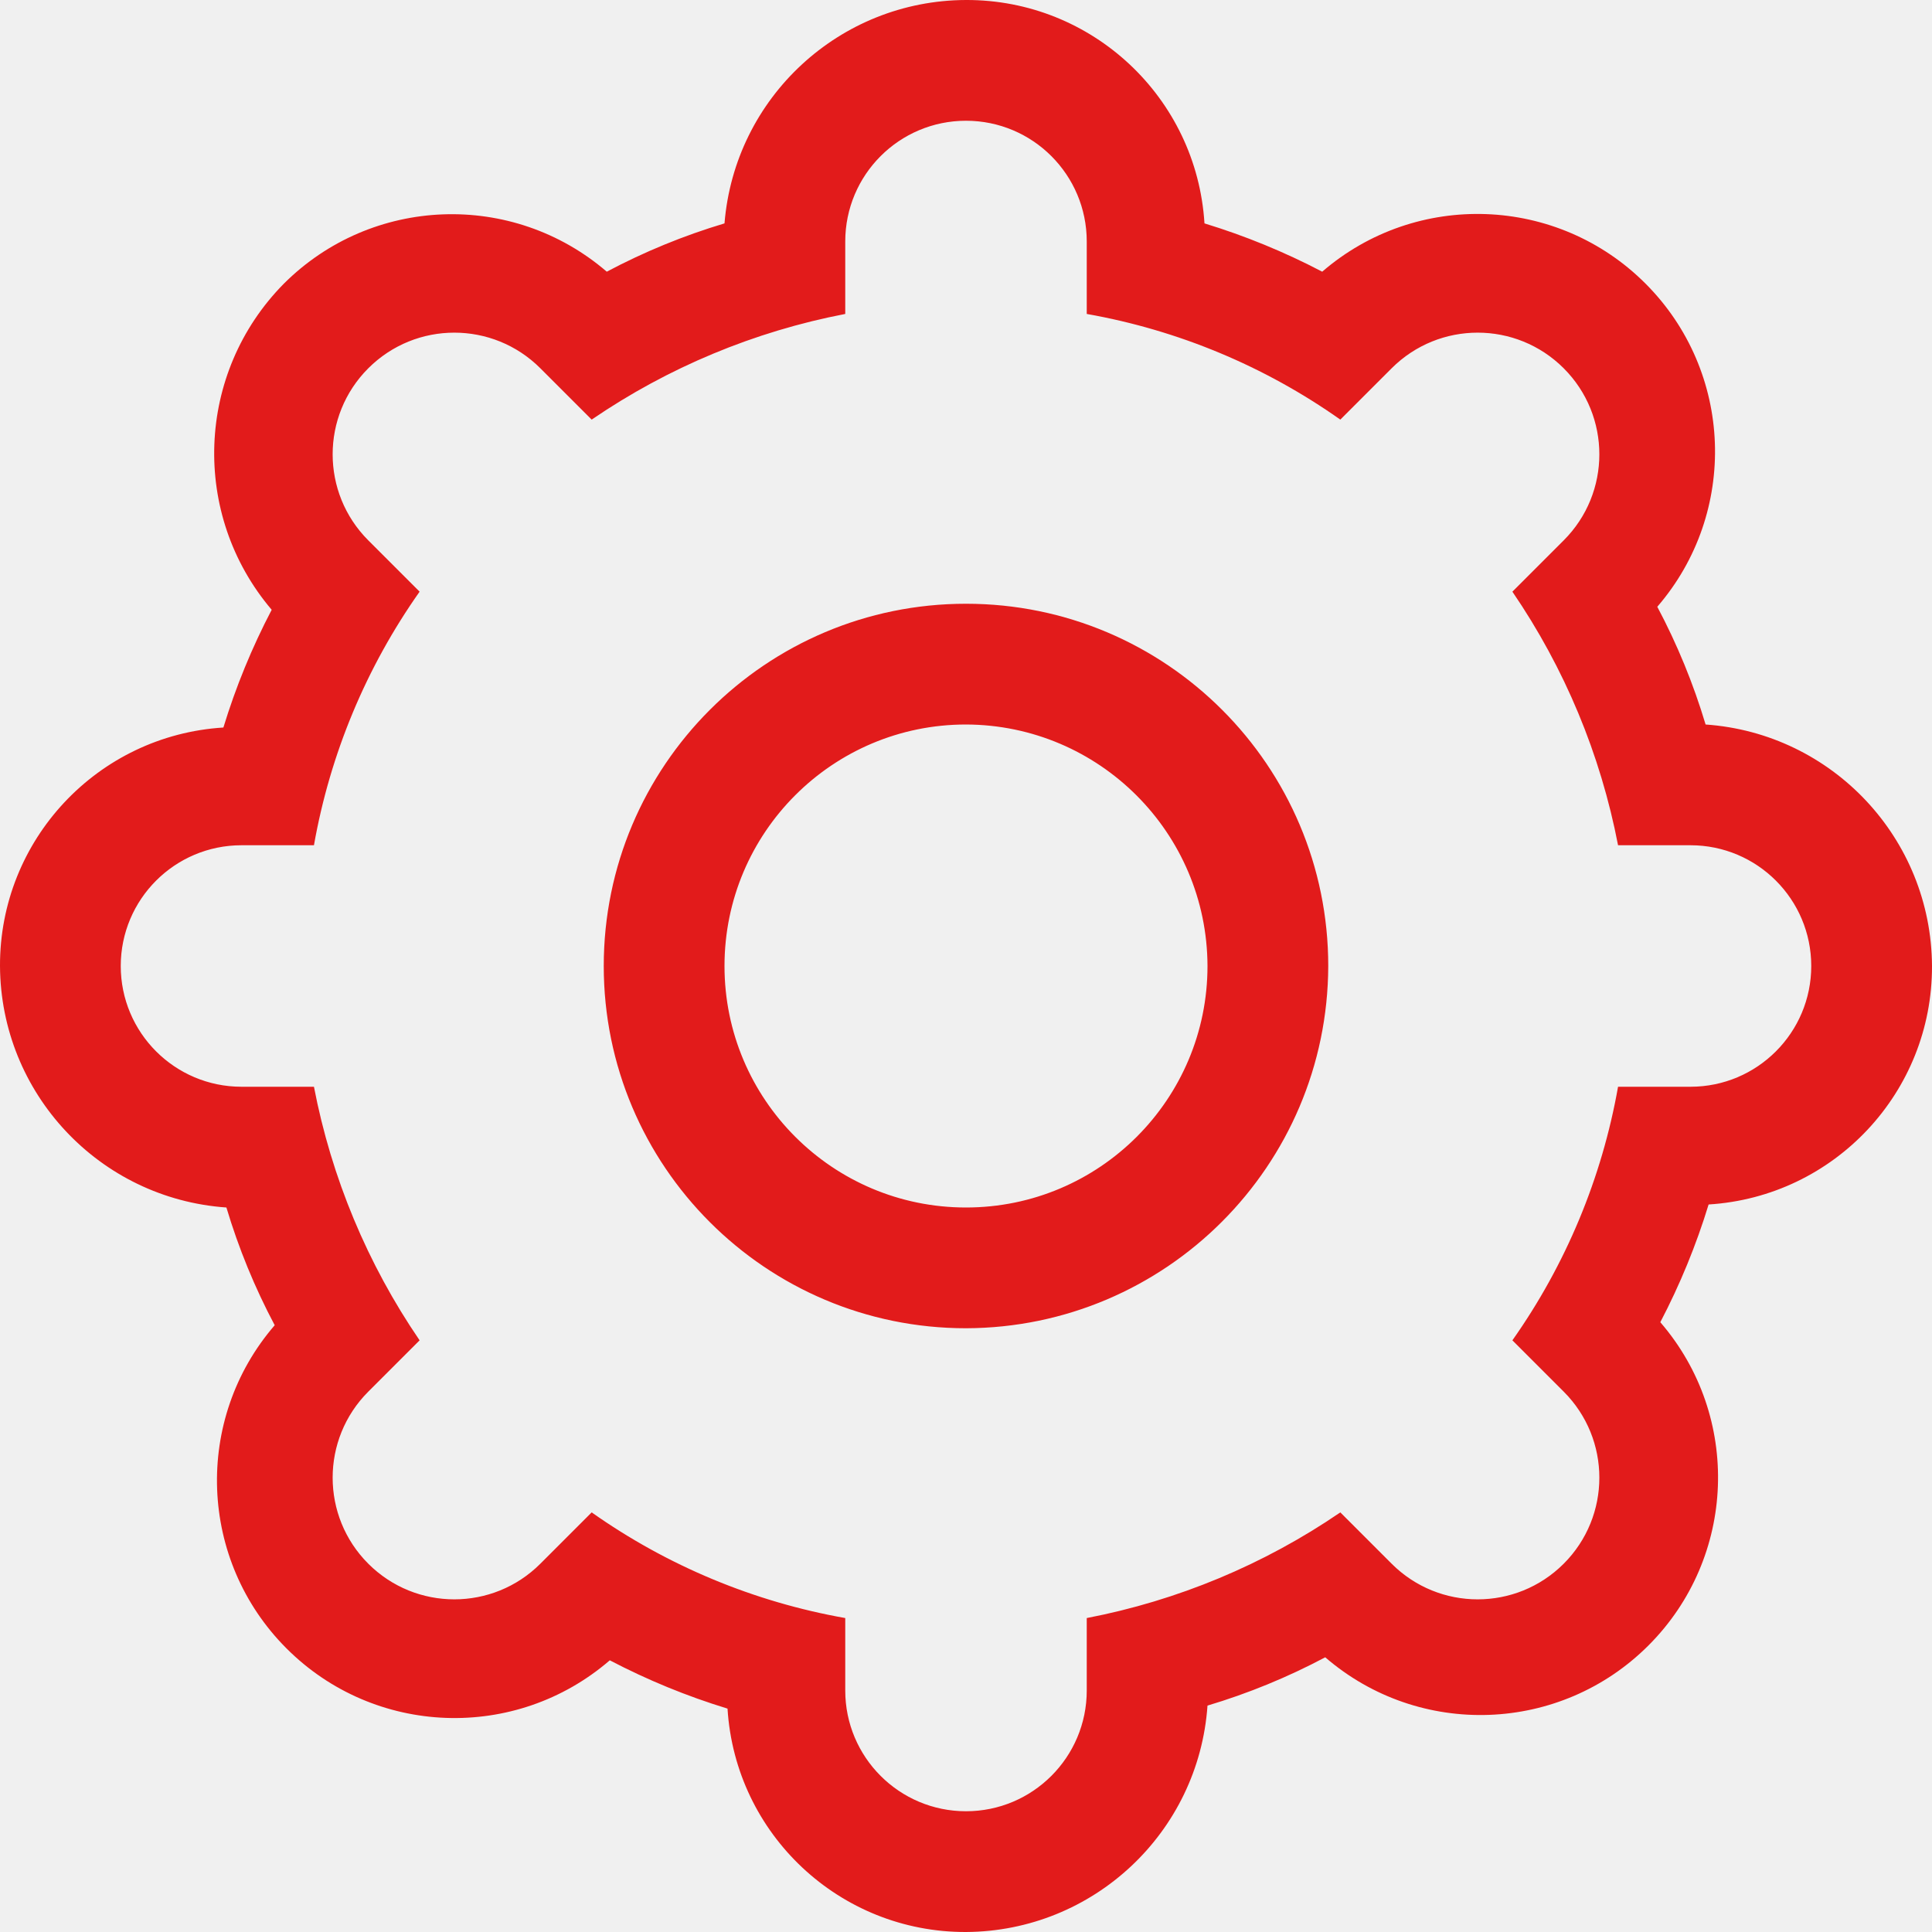
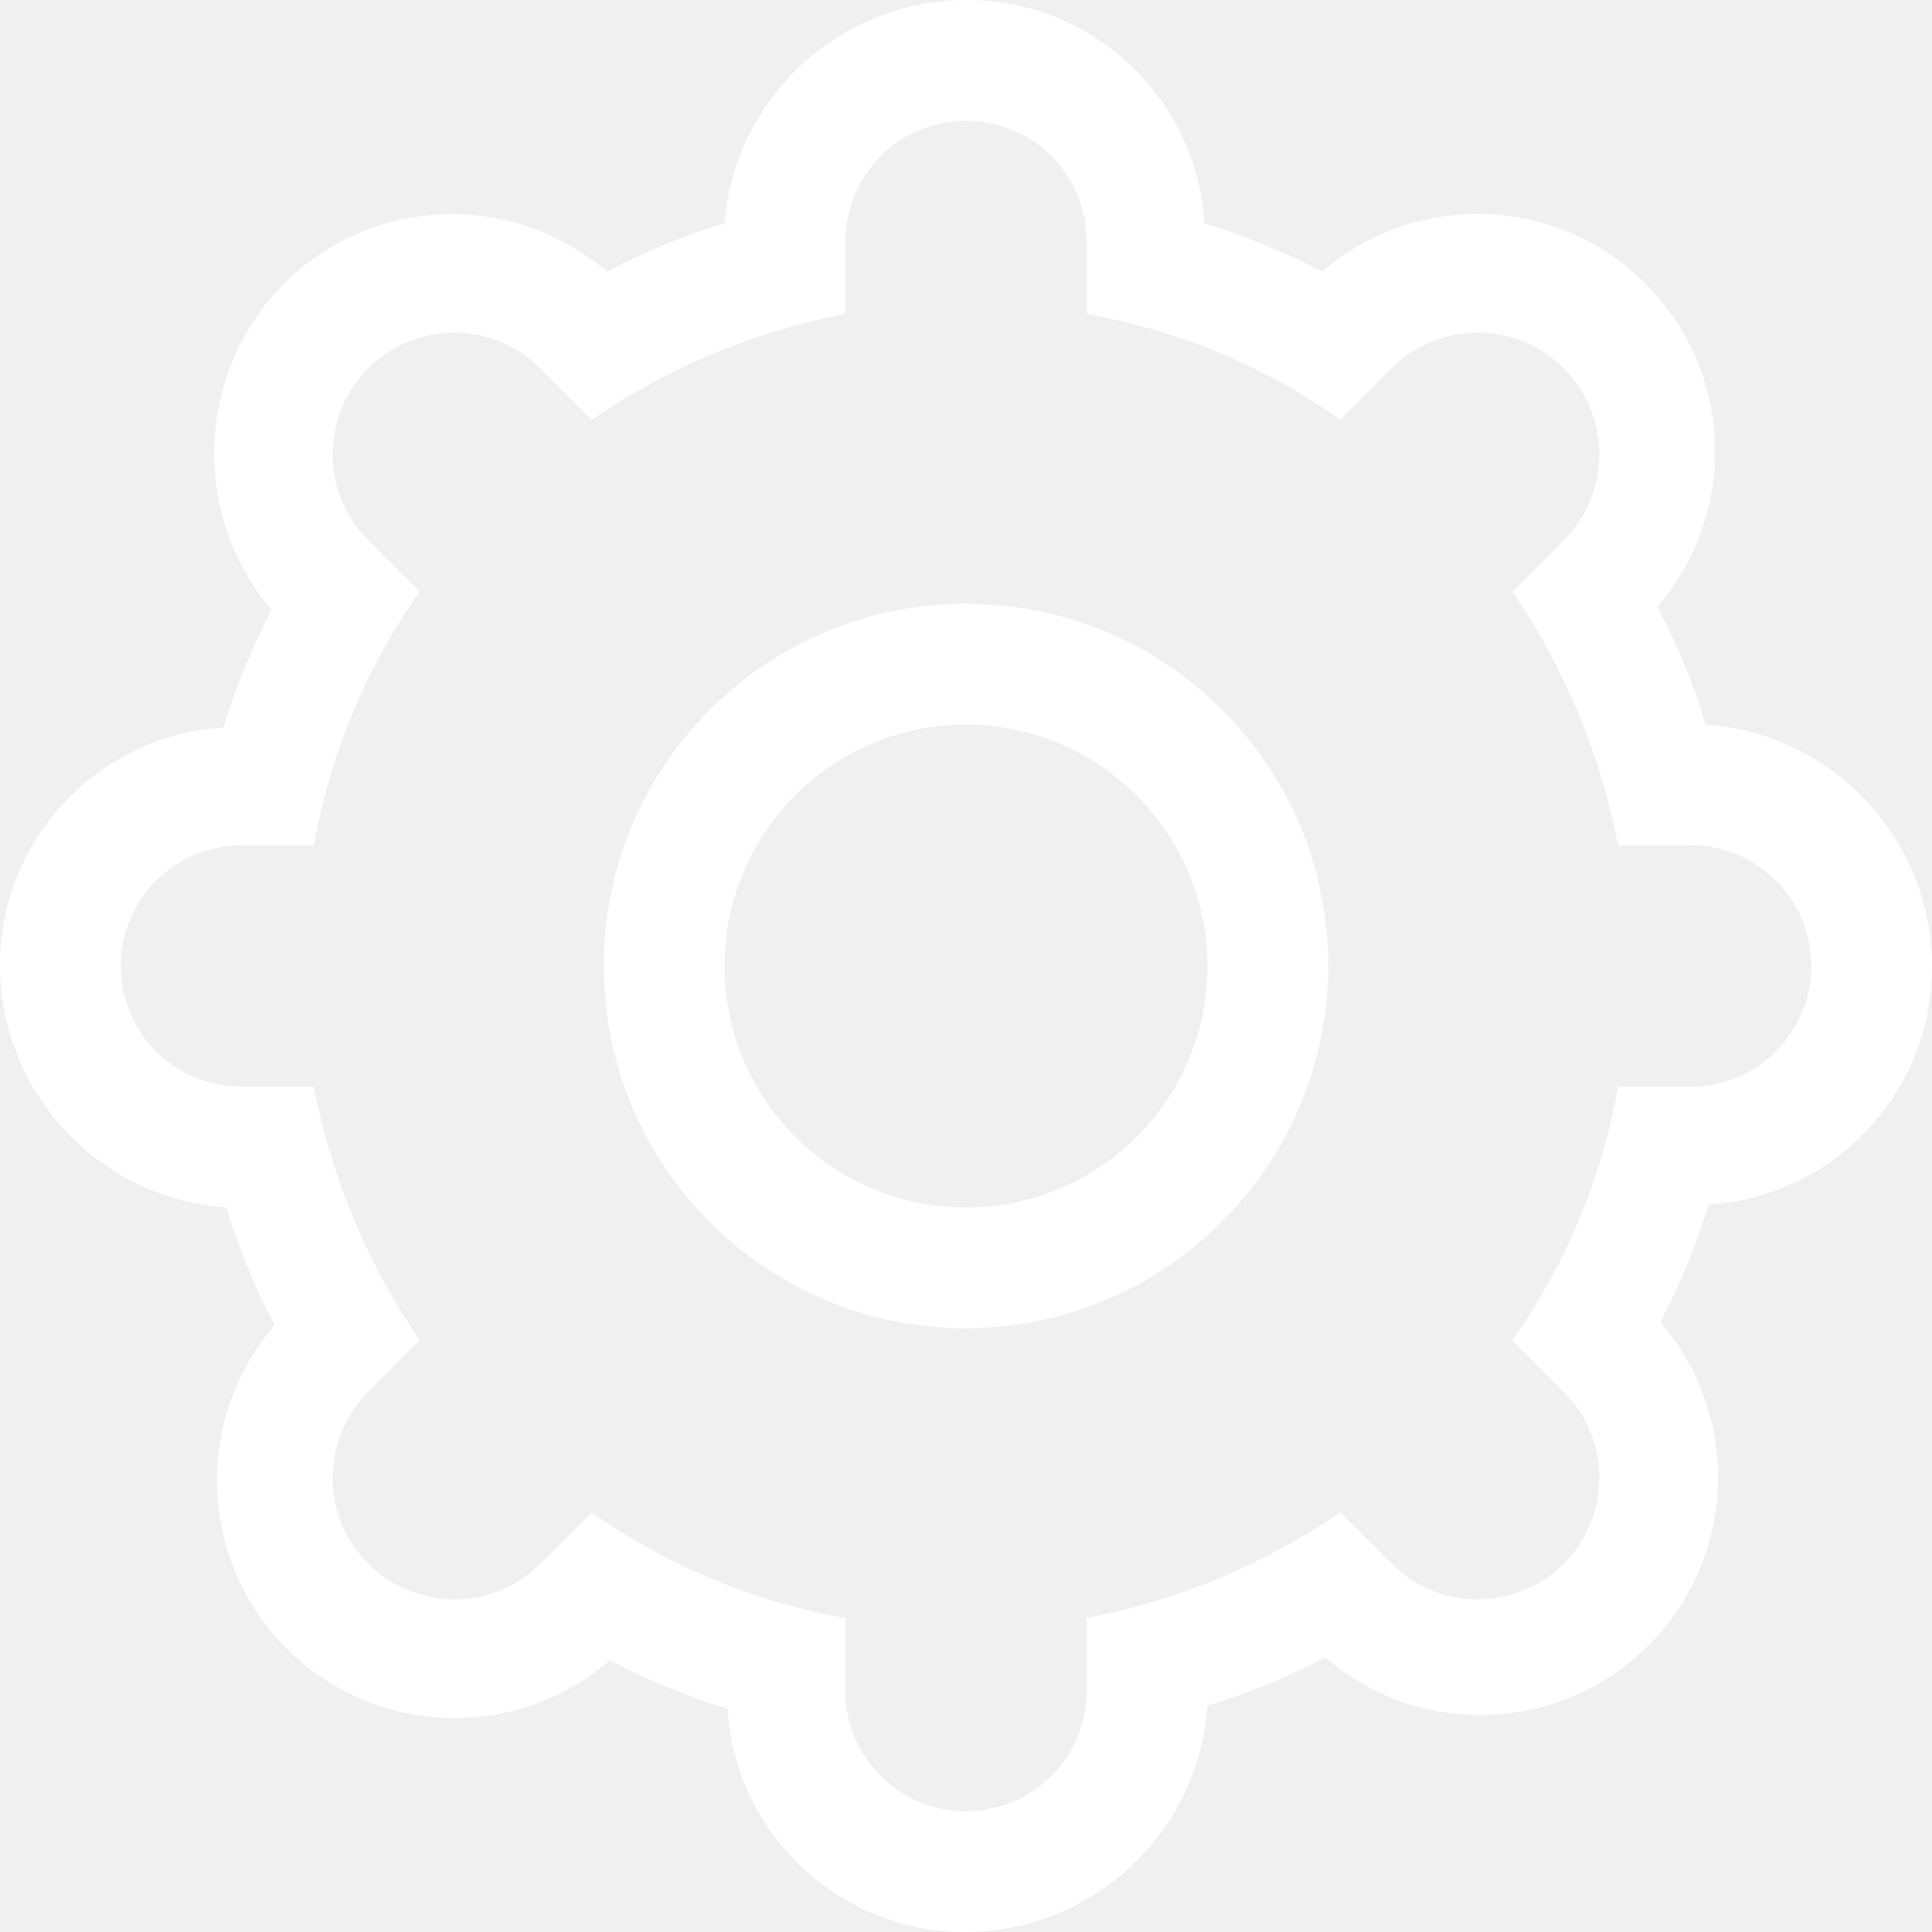
<svg xmlns="http://www.w3.org/2000/svg" width="32" height="32" viewBox="0 0 32 32">
-   <path id="Path_10" data-name="Path 10" d="M32,16a3.945,3.945,0,0,1-3.7,3.95,11.37,11.37,0,0,1-.8,1.95,3.935,3.935,0,0,1-5.55,5.55,10.693,10.693,0,0,1-1.95.8A4.031,4.031,0,0,1,16,32a3.945,3.945,0,0,1-3.95-3.7,11.37,11.37,0,0,1-1.95-.8,3.935,3.935,0,0,1-5.55-5.55A10.692,10.692,0,0,1,3.75,20,4.031,4.031,0,0,1,0,16a3.945,3.945,0,0,1,3.7-3.95,11.37,11.37,0,0,1,.8-1.95,4,4,0,0,1,.2-5.4,3.937,3.937,0,0,1,5.35-.2A10.692,10.692,0,0,1,12,3.7,4.026,4.026,0,0,1,16,0a3.945,3.945,0,0,1,3.95,3.7,11.37,11.37,0,0,1,1.95.8,3.935,3.935,0,0,1,5.55,5.55,10.693,10.693,0,0,1,.8,1.95A4.031,4.031,0,0,1,32,16Zm-5.2-2a11.191,11.191,0,0,0-1.75-4.2l.85-.85A2.015,2.015,0,0,0,23.05,6.1l-.85.85A10.436,10.436,0,0,0,18,5.2V4a2,2,0,0,0-4,0V5.2A11.191,11.191,0,0,0,9.8,6.95L8.95,6.1A2.015,2.015,0,0,0,6.1,8.95l.85.85A10.436,10.436,0,0,0,5.2,14H4a2,2,0,0,0,0,4H5.2a11.191,11.191,0,0,0,1.75,4.2l-.85.85A2.015,2.015,0,0,0,8.95,25.9l.85-.85A10.436,10.436,0,0,0,14,26.8V28a2,2,0,0,0,4,0V26.8a11.191,11.191,0,0,0,4.2-1.75l.85.85a2.015,2.015,0,0,0,2.85-2.85l-.85-.85A10.436,10.436,0,0,0,26.8,18H28a2,2,0,0,0,0-4ZM16,22a6,6,0,1,1,6-6A6.018,6.018,0,0,1,16,22Zm0-10a4,4,0,1,0,4,4A4.012,4.012,0,0,0,16,12Z" fill="#e21b1b" fill-rule="evenodd" />
+   <path id="Path_10" data-name="Path 10" d="M32,16a3.945,3.945,0,0,1-3.7,3.95,11.37,11.37,0,0,1-.8,1.95,3.935,3.935,0,0,1-5.55,5.55,10.693,10.693,0,0,1-1.95.8A4.031,4.031,0,0,1,16,32a3.945,3.945,0,0,1-3.95-3.7,11.37,11.37,0,0,1-1.95-.8,3.935,3.935,0,0,1-5.55-5.55A10.692,10.692,0,0,1,3.75,20,4.031,4.031,0,0,1,0,16a3.945,3.945,0,0,1,3.7-3.95,11.37,11.37,0,0,1,.8-1.95,4,4,0,0,1,.2-5.4,3.937,3.937,0,0,1,5.35-.2A10.692,10.692,0,0,1,12,3.7,4.026,4.026,0,0,1,16,0a3.945,3.945,0,0,1,3.95,3.7,11.37,11.37,0,0,1,1.95.8,3.935,3.935,0,0,1,5.55,5.55,10.693,10.693,0,0,1,.8,1.95A4.031,4.031,0,0,1,32,16Zm-5.2-2a11.191,11.191,0,0,0-1.75-4.2l.85-.85A2.015,2.015,0,0,0,23.05,6.1l-.85.85A10.436,10.436,0,0,0,18,5.2V4a2,2,0,0,0-4,0V5.2A11.191,11.191,0,0,0,9.8,6.95L8.95,6.1A2.015,2.015,0,0,0,6.1,8.95l.85.85A10.436,10.436,0,0,0,5.2,14H4a2,2,0,0,0,0,4H5.2a11.191,11.191,0,0,0,1.75,4.2l-.85.85A2.015,2.015,0,0,0,8.95,25.9l.85-.85A10.436,10.436,0,0,0,14,26.8V28a2,2,0,0,0,4,0V26.8a11.191,11.191,0,0,0,4.2-1.75l.85.85a2.015,2.015,0,0,0,2.85-2.85l-.85-.85A10.436,10.436,0,0,0,26.8,18H28a2,2,0,0,0,0-4ZM16,22a6,6,0,1,1,6-6A6.018,6.018,0,0,1,16,22Zm0-10a4,4,0,1,0,4,4A4.012,4.012,0,0,0,16,12Z" fill="#fff" fill-rule="evenodd" />
</svg>
